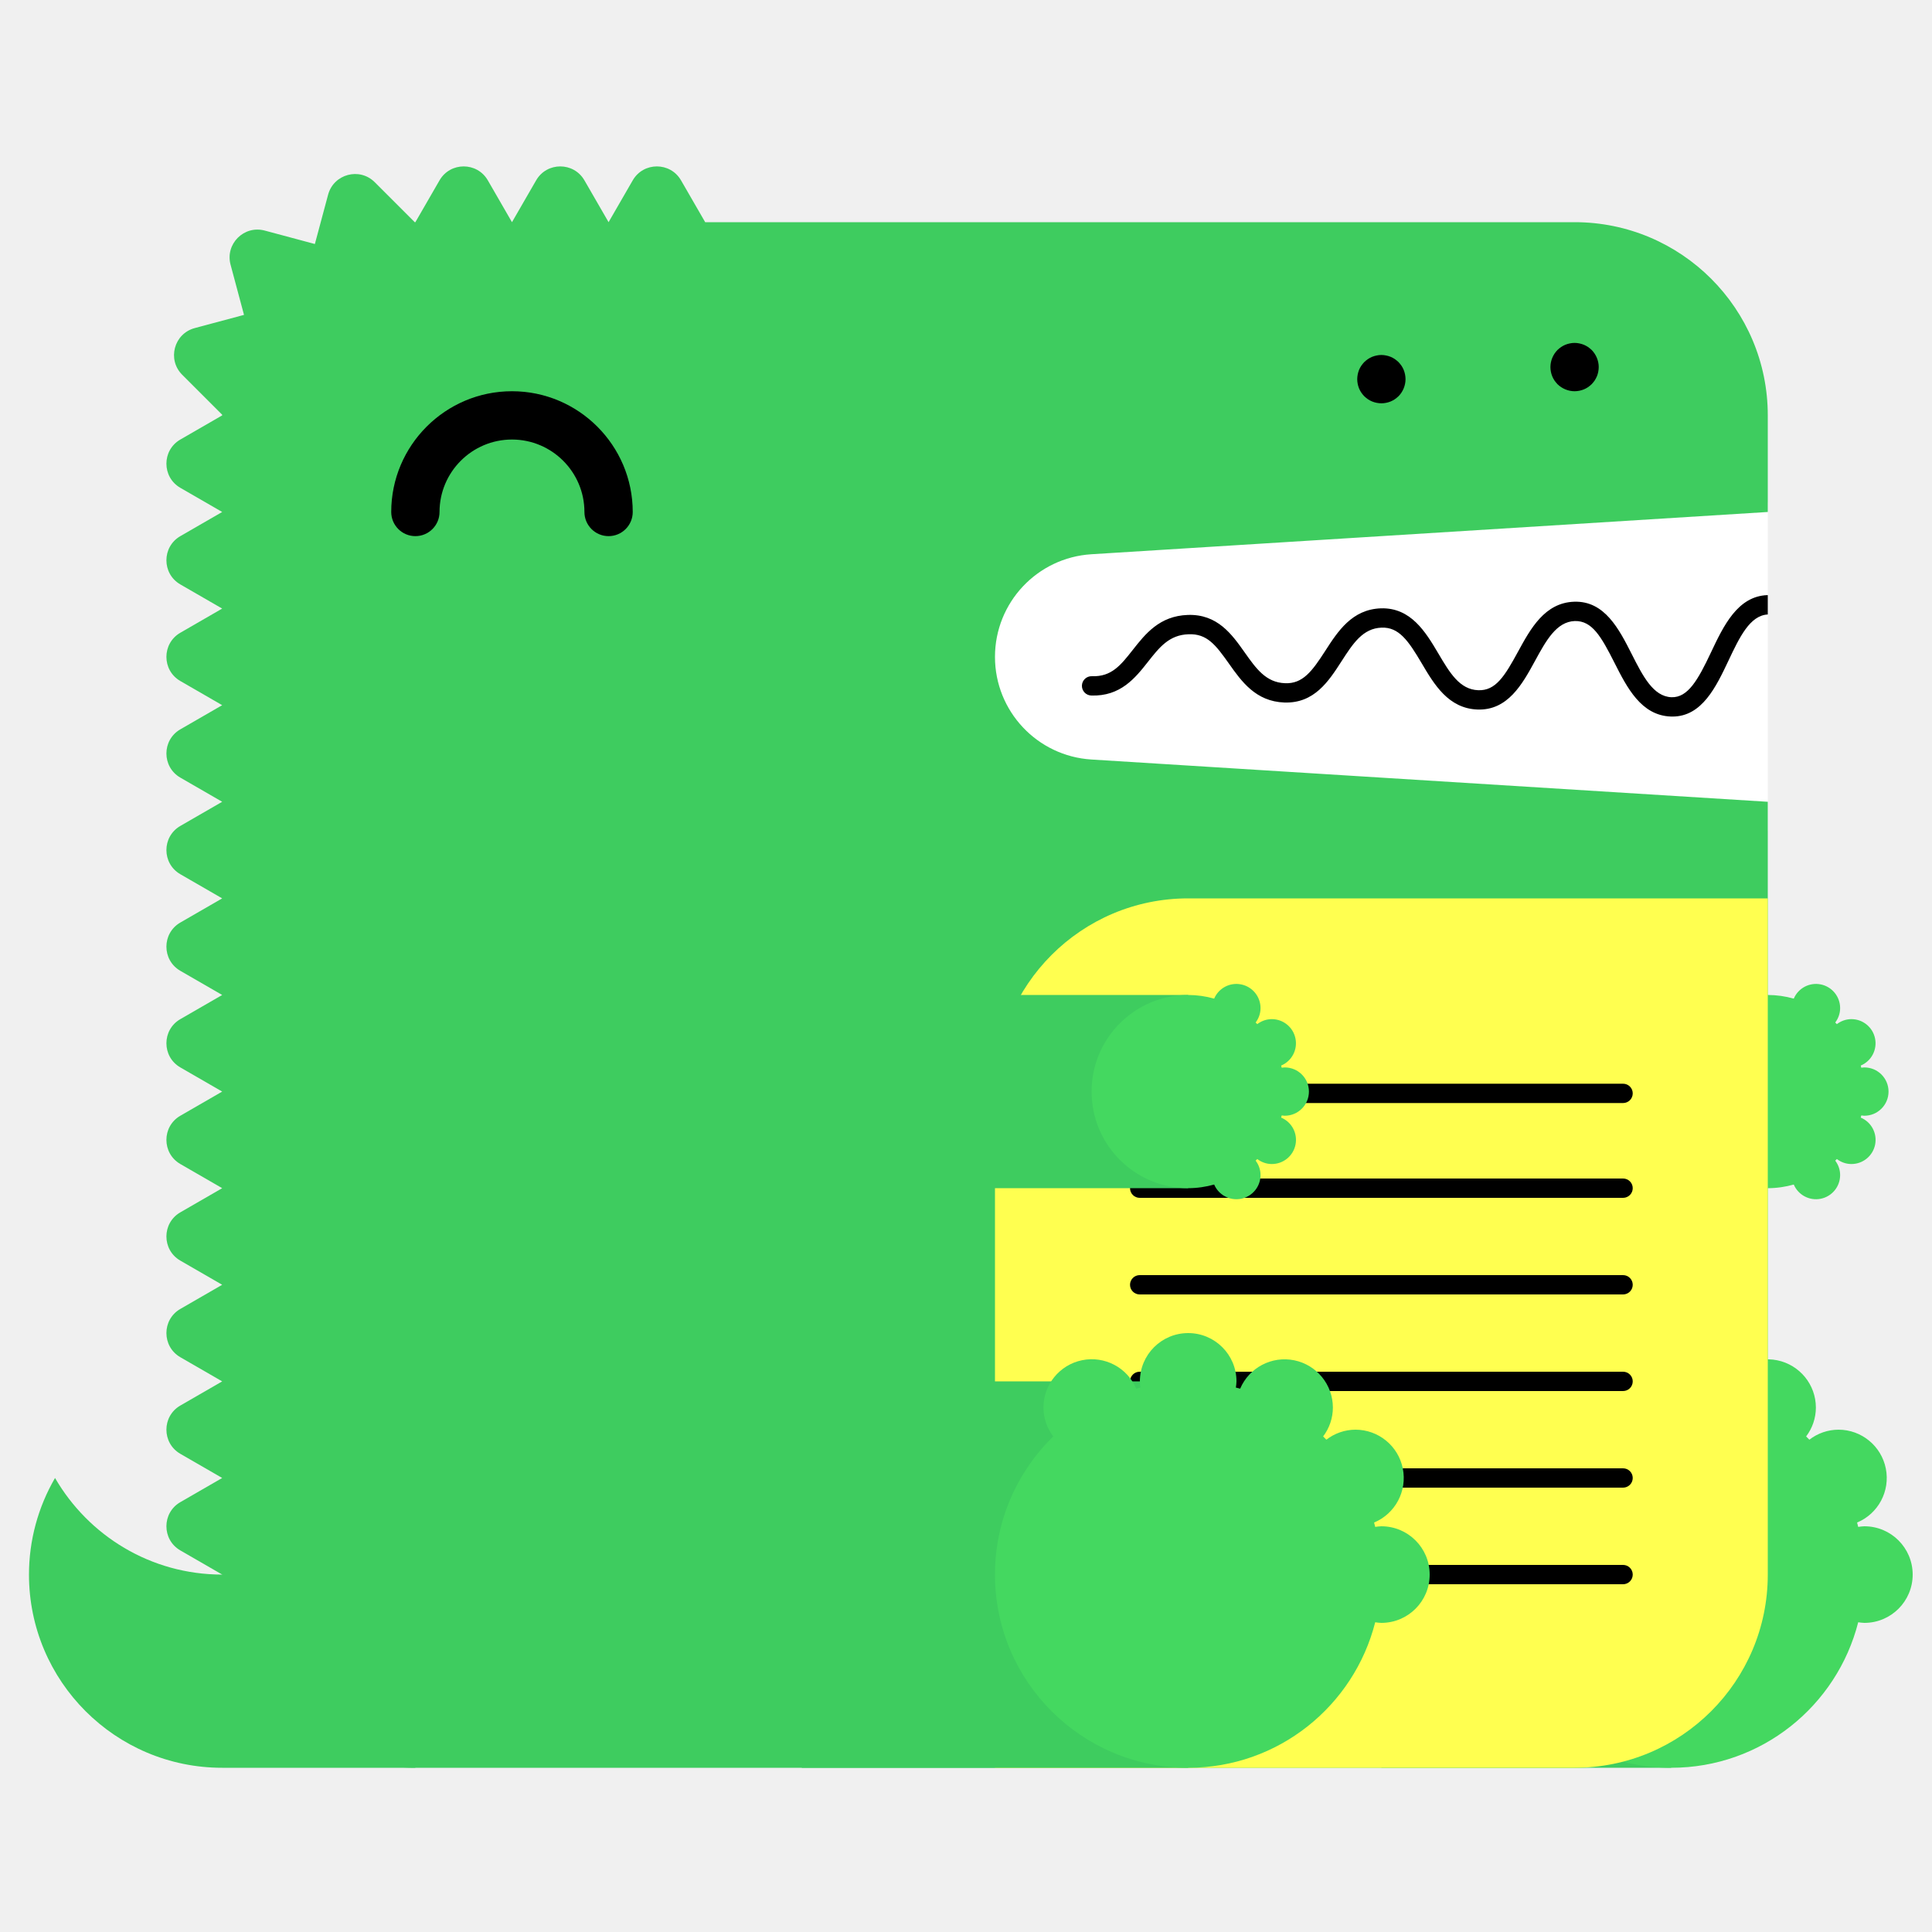
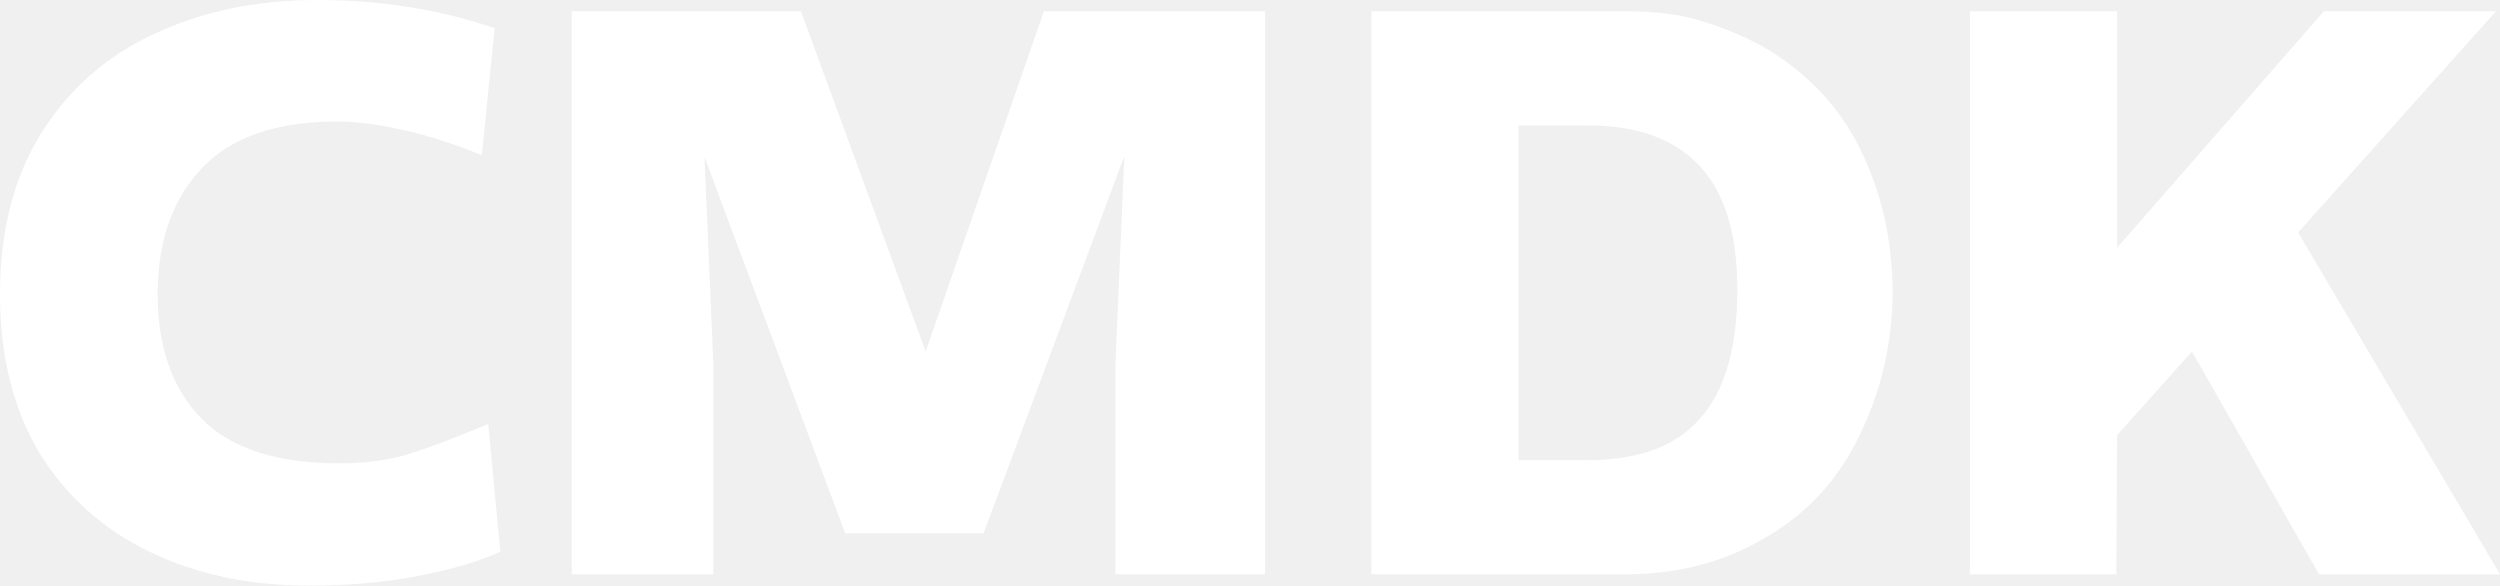
- <svg xmlns="http://www.w3.org/2000/svg" width="200" height="200" viewBox="0 0 200 200">
-   <g fill="none" fill-rule="evenodd">
-     <path fill="#FFF" d="M99 52h84v34H99z" />
-     <path d="M23 163c-7.398 0-13.843-4.027-17.303-10A19.886 19.886 0 0 0 3 163c0 11.046 8.954 20 20 20h20v-20H23z" fill="#3ECC5F" />
-     <path d="M112.98 57.376L183 53V43c0-11.046-8.954-20-20-20H73l-2.5-4.33c-1.112-1.925-3.889-1.925-5 0L63 23l-2.5-4.33c-1.111-1.925-3.889-1.925-5 0L53 23l-2.5-4.33c-1.111-1.925-3.889-1.925-5 0L43 23c-.022 0-.042.003-.065.003l-4.142-4.141c-1.57-1.571-4.252-.853-4.828 1.294l-1.369 5.104-5.192-1.392c-2.148-.575-4.111 1.389-3.535 3.536l1.39 5.193-5.102 1.367c-2.148.576-2.867 3.259-1.296 4.83l4.142 4.142c0 .021-.003.042-.003.064l-4.33 2.5c-1.925 1.111-1.925 3.889 0 5L23 53l-4.33 2.5c-1.925 1.111-1.925 3.889 0 5L23 63l-4.33 2.5c-1.925 1.111-1.925 3.889 0 5L23 73l-4.33 2.5c-1.925 1.111-1.925 3.889 0 5L23 83l-4.33 2.5c-1.925 1.111-1.925 3.889 0 5L23 93l-4.33 2.5c-1.925 1.111-1.925 3.889 0 5L23 103l-4.33 2.5c-1.925 1.111-1.925 3.889 0 5L23 113l-4.33 2.5c-1.925 1.111-1.925 3.889 0 5L23 123l-4.33 2.5c-1.925 1.111-1.925 3.889 0 5L23 133l-4.33 2.5c-1.925 1.111-1.925 3.889 0 5L23 143l-4.33 2.5c-1.925 1.111-1.925 3.889 0 5L23 153l-4.33 2.5c-1.925 1.111-1.925 3.889 0 5L23 163c0 11.046 8.954 20 20 20h120c11.046 0 20-8.954 20-20V83l-70.02-4.376A10.645 10.645 0 0 1 103 68c0-5.621 4.37-10.273 9.98-10.624" fill="#3ECC5F" />
-     <path fill="#3ECC5F" d="M143 183h30v-40h-30z" />
-     <path d="M193 158c-.219 0-.428.037-.639.064-.038-.15-.074-.301-.116-.451A5 5 0 0 0 190.32 148a4.96 4.96 0 0 0-3.016 1.036 26.531 26.531 0 0 0-.335-.336 4.955 4.955 0 0 0 1.011-2.987 5 5 0 0 0-9.599-1.959c-.148-.042-.297-.077-.445-.115.027-.211.064-.42.064-.639a5 5 0 0 0-5-5 5 5 0 0 0-5 5c0 .219.037.428.064.639-.148.038-.297.073-.445.115a4.998 4.998 0 0 0-9.599 1.959c0 1.125.384 2.151 1.011 2.987-3.717 3.632-6.031 8.693-6.031 14.3 0 11.046 8.954 20 20 20 9.339 0 17.16-6.41 19.361-15.064.211.027.42.064.639.064a5 5 0 0 0 5-5 5 5 0 0 0-5-5" fill="#44D860" />
-     <path fill="#3ECC5F" d="M153 123h30v-20h-30z" />
-     <path d="M193 115.5a2.5 2.5 0 1 0 0-5c-.109 0-.214.019-.319.032-.02-.075-.037-.15-.058-.225a2.501 2.501 0 0 0-.963-4.807c-.569 0-1.088.197-1.508.518a6.653 6.653 0 0 0-.168-.168c.314-.417.506-.931.506-1.494a2.5 2.5 0 0 0-4.8-.979A9.987 9.987 0 0 0 183 103c-5.522 0-10 4.478-10 10s4.478 10 10 10c.934 0 1.833-.138 2.69-.377a2.5 2.5 0 0 0 4.8-.979c0-.563-.192-1.077-.506-1.494.057-.055.113-.111.168-.168.42.321.939.518 1.508.518a2.5 2.5 0 0 0 .963-4.807c.021-.074.038-.15.058-.225.105.013.21.032.319.032" fill="#44D860" />
-     <path d="M63 55.5a2.5 2.5 0 0 1-2.5-2.5c0-4.136-3.364-7.5-7.5-7.5s-7.5 3.364-7.5 7.5a2.5 2.5 0 1 1-5 0c0-6.893 5.607-12.5 12.5-12.5S65.5 46.107 65.5 53a2.5 2.5 0 0 1-2.5 2.5" fill="#000" />
-     <path d="M103 183h60c11.046 0 20-8.954 20-20V93h-60c-11.046 0-20 8.954-20 20v70z" fill="#FFFF50" />
-     <path d="M168.02 124h-50.04a1 1 0 1 1 0-2h50.04a1 1 0 1 1 0 2m0 20h-50.04a1 1 0 1 1 0-2h50.04a1 1 0 1 1 0 2m0 20h-50.04a1 1 0 1 1 0-2h50.04a1 1 0 1 1 0 2m0-49.814h-50.04a1 1 0 1 1 0-2h50.04a1 1 0 1 1 0 2m0 19.814h-50.04a1 1 0 1 1 0-2h50.04a1 1 0 1 1 0 2m0 20h-50.04a1 1 0 1 1 0-2h50.04a1 1 0 1 1 0 2M183 61.611c-.012 0-.022-.006-.034-.005-3.09.105-4.552 3.196-5.842 5.923-1.346 2.85-2.387 4.703-4.093 4.647-1.889-.068-2.969-2.202-4.113-4.46-1.314-2.594-2.814-5.536-5.963-5.426-3.046.104-4.513 2.794-5.807 5.167-1.377 2.528-2.314 4.065-4.121 3.994-1.927-.07-2.951-1.805-4.136-3.813-1.321-2.236-2.848-4.75-5.936-4.664-2.994.103-4.465 2.385-5.763 4.4-1.373 2.13-2.335 3.428-4.165 3.351-1.973-.07-2.992-1.51-4.171-3.177-1.324-1.873-2.816-3.993-5.895-3.89-2.928.1-4.399 1.97-5.696 3.618-1.232 1.564-2.194 2.802-4.229 2.724a1 1 0 0 0-.072 2c3.017.101 4.545-1.8 5.872-3.487 1.177-1.496 2.193-2.787 4.193-2.855 1.926-.082 2.829 1.115 4.195 3.045 1.297 1.834 2.769 3.914 5.731 4.021 3.103.104 4.596-2.215 5.918-4.267 1.182-1.834 2.202-3.417 4.15-3.484 1.793-.067 2.769 1.35 4.145 3.681 1.297 2.197 2.766 4.686 5.787 4.796 3.125.108 4.634-2.62 5.949-5.035 1.139-2.088 2.214-4.06 4.119-4.126 1.793-.042 2.728 1.595 4.111 4.33 1.292 2.553 2.757 5.445 5.825 5.556l.169.003c3.064 0 4.518-3.075 5.805-5.794 1.139-2.41 2.217-4.68 4.067-4.773v-2z" fill="#000" />
-     <path fill="#3ECC5F" d="M83 183h40v-40H83z" />
-     <path d="M143 158c-.219 0-.428.037-.639.064-.038-.15-.074-.301-.116-.451A5 5 0 0 0 140.32 148a4.96 4.96 0 0 0-3.016 1.036 26.531 26.531 0 0 0-.335-.336 4.955 4.955 0 0 0 1.011-2.987 5 5 0 0 0-9.599-1.959c-.148-.042-.297-.077-.445-.115.027-.211.064-.42.064-.639a5 5 0 0 0-5-5 5 5 0 0 0-5 5c0 .219.037.428.064.639-.148.038-.297.073-.445.115a4.998 4.998 0 0 0-9.599 1.959c0 1.125.384 2.151 1.011 2.987-3.717 3.632-6.031 8.693-6.031 14.3 0 11.046 8.954 20 20 20 9.339 0 17.16-6.41 19.361-15.064.211.027.42.064.639.064a5 5 0 0 0 5-5 5 5 0 0 0-5-5" fill="#44D860" />
-     <path fill="#3ECC5F" d="M83 123h40v-20H83z" />
-     <path d="M133 115.5a2.5 2.5 0 1 0 0-5c-.109 0-.214.019-.319.032-.02-.075-.037-.15-.058-.225a2.501 2.501 0 0 0-.963-4.807c-.569 0-1.088.197-1.508.518a6.653 6.653 0 0 0-.168-.168c.314-.417.506-.931.506-1.494a2.5 2.5 0 0 0-4.8-.979A9.987 9.987 0 0 0 123 103c-5.522 0-10 4.478-10 10s4.478 10 10 10c.934 0 1.833-.138 2.69-.377a2.5 2.5 0 0 0 4.8-.979c0-.563-.192-1.077-.506-1.494.057-.055.113-.111.168-.168.42.321.939.518 1.508.518a2.5 2.5 0 0 0 .963-4.807c.021-.074.038-.15.058-.225.105.013.21.032.319.032" fill="#44D860" />
-     <path d="M143 41.75c-.16 0-.33-.02-.49-.05a2.52 2.52 0 0 1-.47-.14c-.15-.06-.29-.14-.431-.23-.13-.09-.259-.2-.38-.31-.109-.12-.219-.24-.309-.38s-.17-.28-.231-.43a2.619 2.619 0 0 1-.189-.96c0-.16.02-.33.05-.49.03-.16.08-.31.139-.47.061-.15.141-.29.231-.43.09-.13.2-.26.309-.38.121-.11.25-.22.38-.31.141-.09.281-.17.431-.23.149-.06.31-.11.47-.14.32-.07.65-.07.98 0 .159.03.32.08.47.14.149.06.29.14.43.23.13.09.259.2.38.31.11.12.22.25.31.38.09.14.17.28.23.43.06.16.11.31.14.47.029.16.05.33.05.49 0 .66-.271 1.31-.73 1.77-.121.11-.25.22-.38.31-.14.09-.281.17-.43.23a2.565 2.565 0 0 1-.96.19m20-1.25c-.66 0-1.3-.27-1.771-.73a3.802 3.802 0 0 1-.309-.38c-.09-.14-.17-.28-.231-.43a2.619 2.619 0 0 1-.189-.96c0-.66.27-1.3.729-1.77.121-.11.25-.22.38-.31.141-.09.281-.17.431-.23.149-.06.31-.11.47-.14.32-.07.66-.07.98 0 .159.03.32.08.47.14.149.06.29.14.43.23.13.09.259.2.38.31.459.47.73 1.11.73 1.77 0 .16-.021.33-.05.49-.03.16-.08.32-.14.47-.07.15-.14.29-.23.43-.09.13-.2.26-.31.38-.121.11-.25.22-.38.31-.14.09-.281.17-.43.23a2.565 2.565 0 0 1-.96.19" fill="#000" />
-   </g>
+ <svg xmlns="http://www.w3.org/2000/svg" width="333" height="78" viewBox="0 0 333 78" fill="none">
+   <path d="M41.142 78C33.213 78 26.142 76.5 19.928 73.5C13.714 70.5 8.821 66.107 5.25 60.321C1.75 54.464 0 47.429 0 39.214C0 30.786 1.821 23.643 5.464 17.786C9.178 11.857 14.214 7.429 20.571 4.5C26.999 1.5 34.213 0 42.213 0C50.642 0 58.534 1.25 65.891 3.75L64.177 20.679C60.748 19.25 57.32 18.143 53.891 17.357C50.463 16.571 47.499 16.179 44.999 16.179C36.856 16.179 30.821 18.25 26.892 22.393C22.964 26.536 20.999 32.143 20.999 39.214C20.999 46.286 22.964 51.821 26.892 55.821C30.821 59.75 36.892 61.714 45.106 61.714C48.392 61.714 51.32 61.357 53.891 60.643C56.463 59.857 59.391 58.786 62.677 57.429L65.034 56.464L66.641 73.5C63.784 74.786 60.141 75.857 55.713 76.714C51.356 77.571 46.499 78 41.142 78Z" fill="white" />
+   <path d="M168.51 1.5V76.5H148.582V48.321L149.761 20.786L131.011 71.036H112.583L93.834 20.893L95.012 48.321V76.5H76.156V1.5H106.69L123.297 46.821L139.047 1.5H168.51Z" fill="white" />
+   <path d="M182.668 1.5H216.417C220.702 1.5 224.202 1.964 226.916 2.893C229.702 3.75 232.345 4.857 234.845 6.214C240.702 9.643 245.023 14.214 247.809 19.929C250.594 25.571 252.023 31.821 252.094 38.679C252.094 45.536 250.63 51.964 247.702 57.964C244.845 63.964 240.559 68.571 234.845 71.786C229.488 74.929 223.345 76.5 216.417 76.5H182.668V1.5ZM211.595 61.286C214.667 61.286 217.488 60.857 220.059 60C222.631 59.071 224.738 57.679 226.381 55.821C229.738 52.107 231.416 46.357 231.416 38.571C231.416 30.214 229.274 24.286 224.988 20.786C221.702 18.071 217.238 16.714 211.595 16.714H202.274V61.286H211.595Z" fill="white" />
+   <path d="M291.965 46.821L282.001 57.964L281.894 76.5H262.395V1.5H282.001V33L309.536 1.5H332.464L306.108 30.964L333 76.5H308.894L291.965 46.821Z" fill="white" />
</svg>
